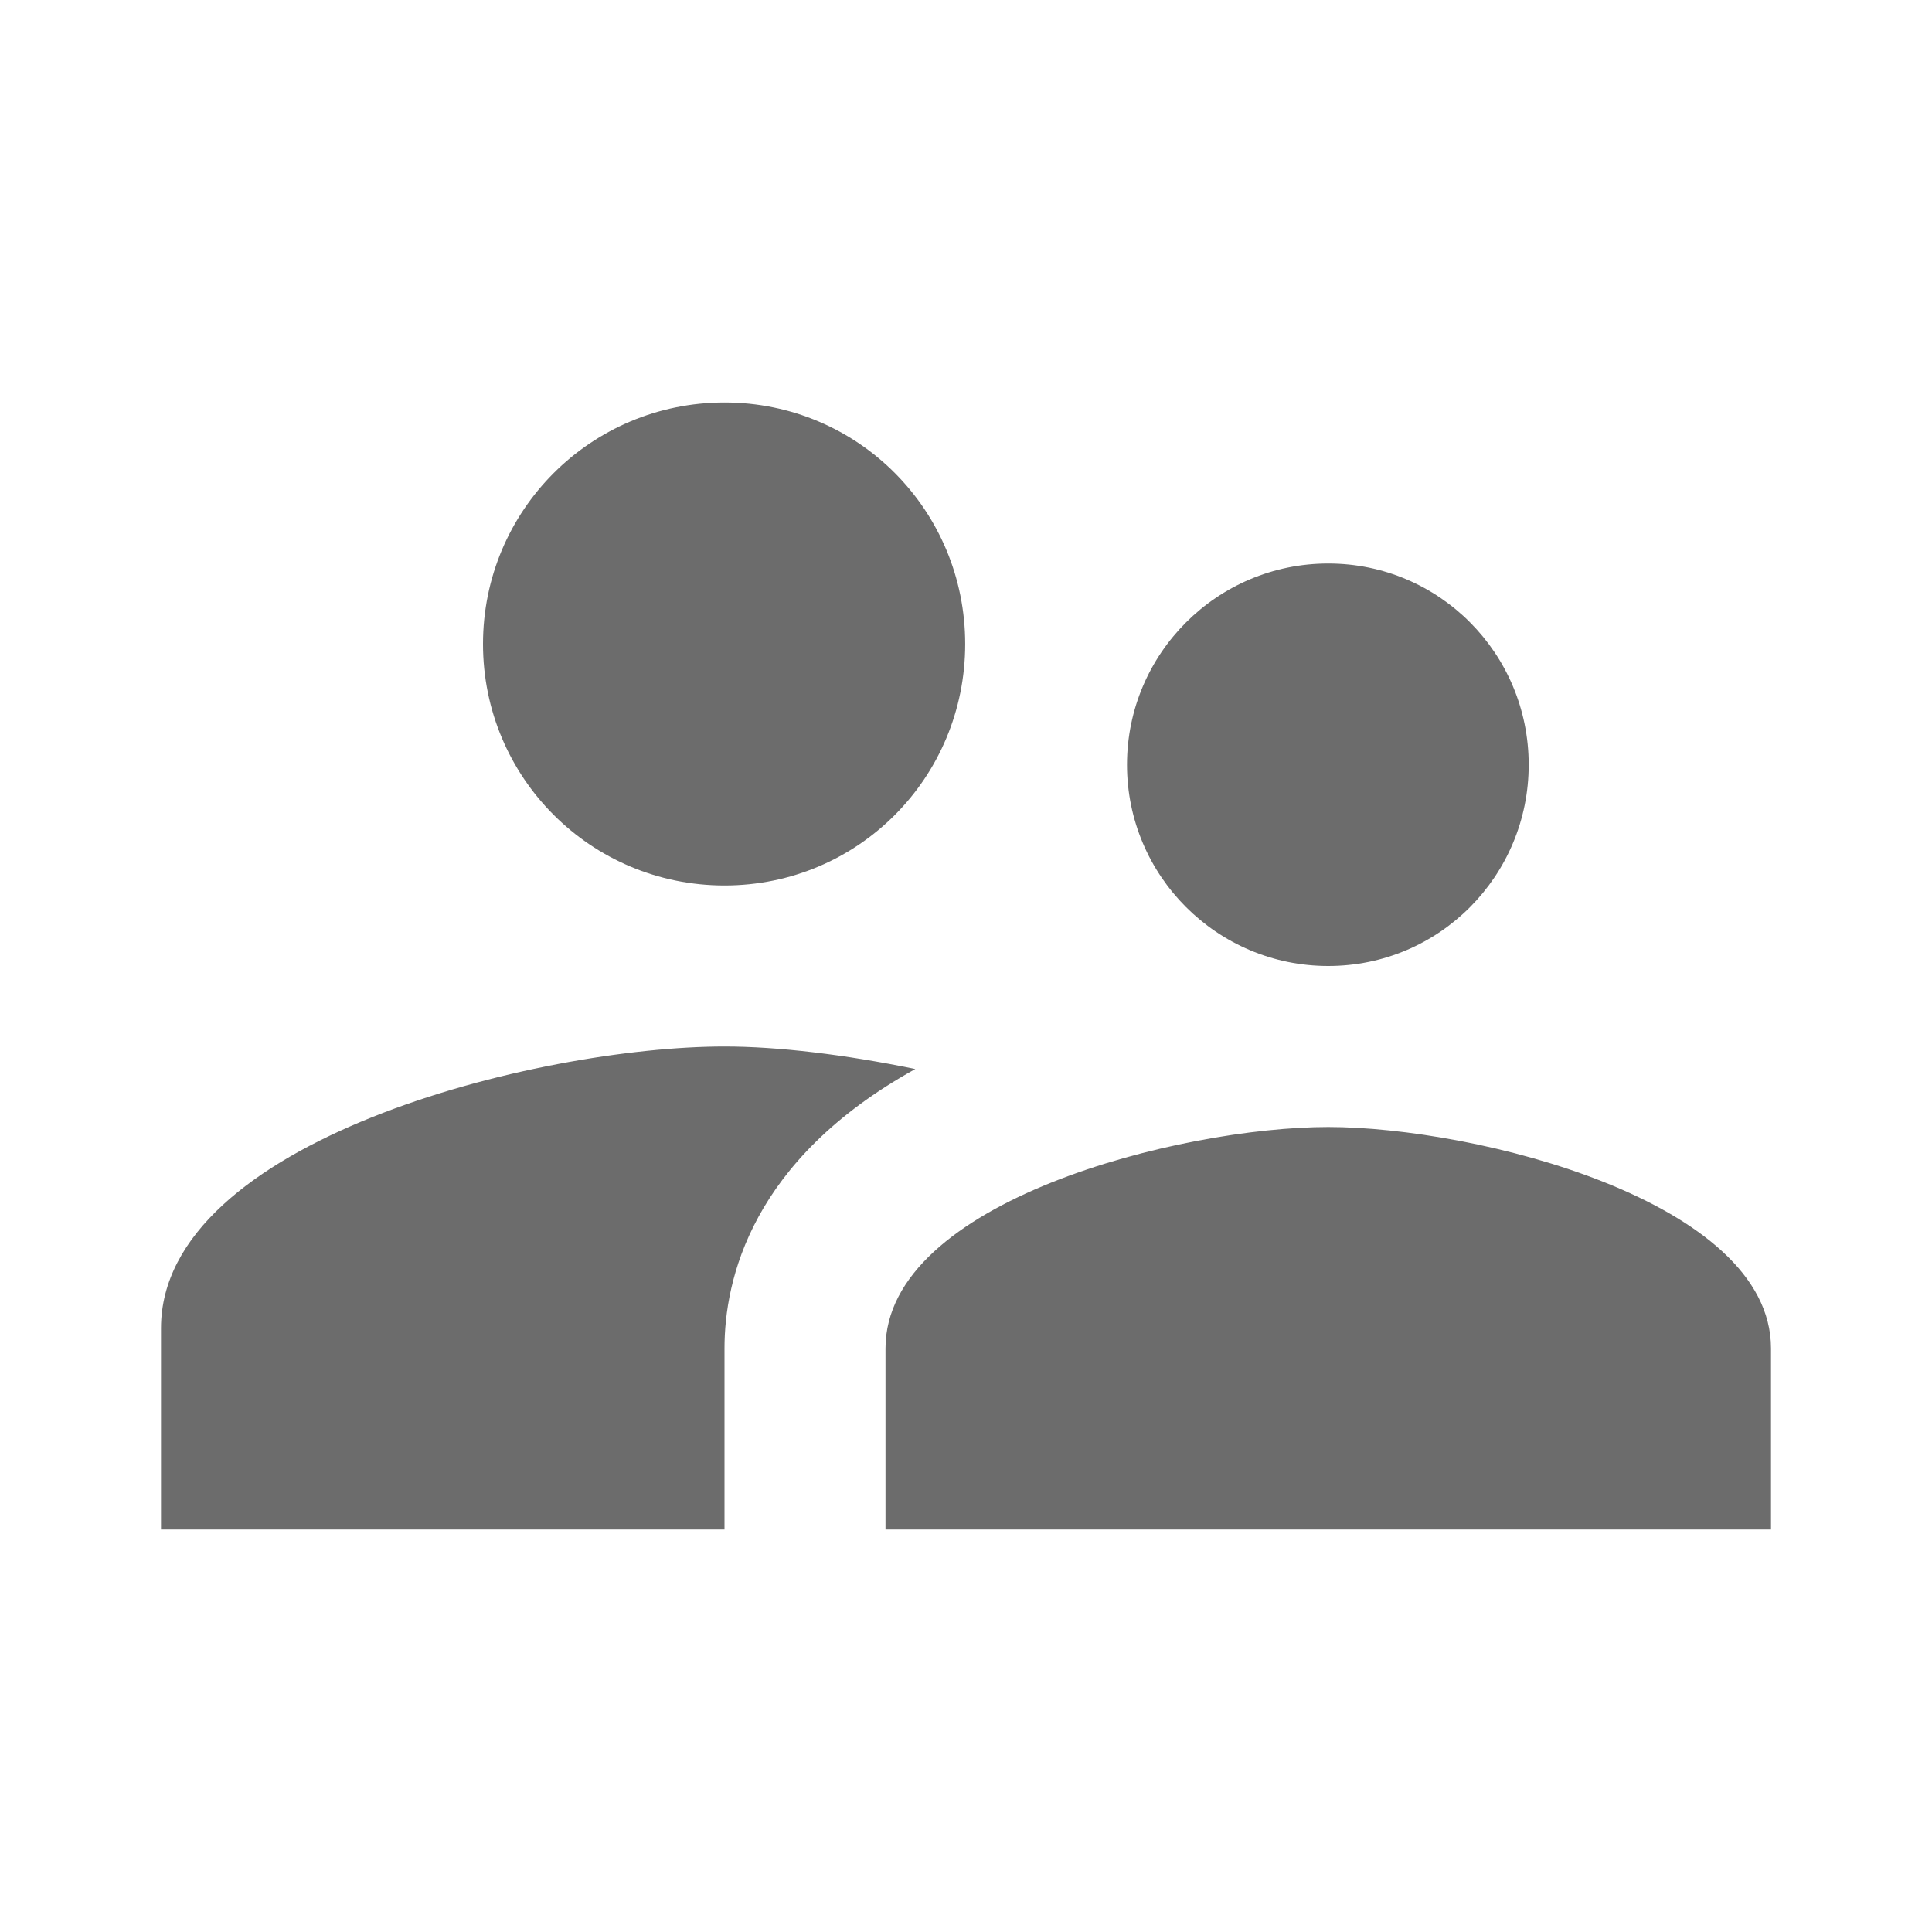
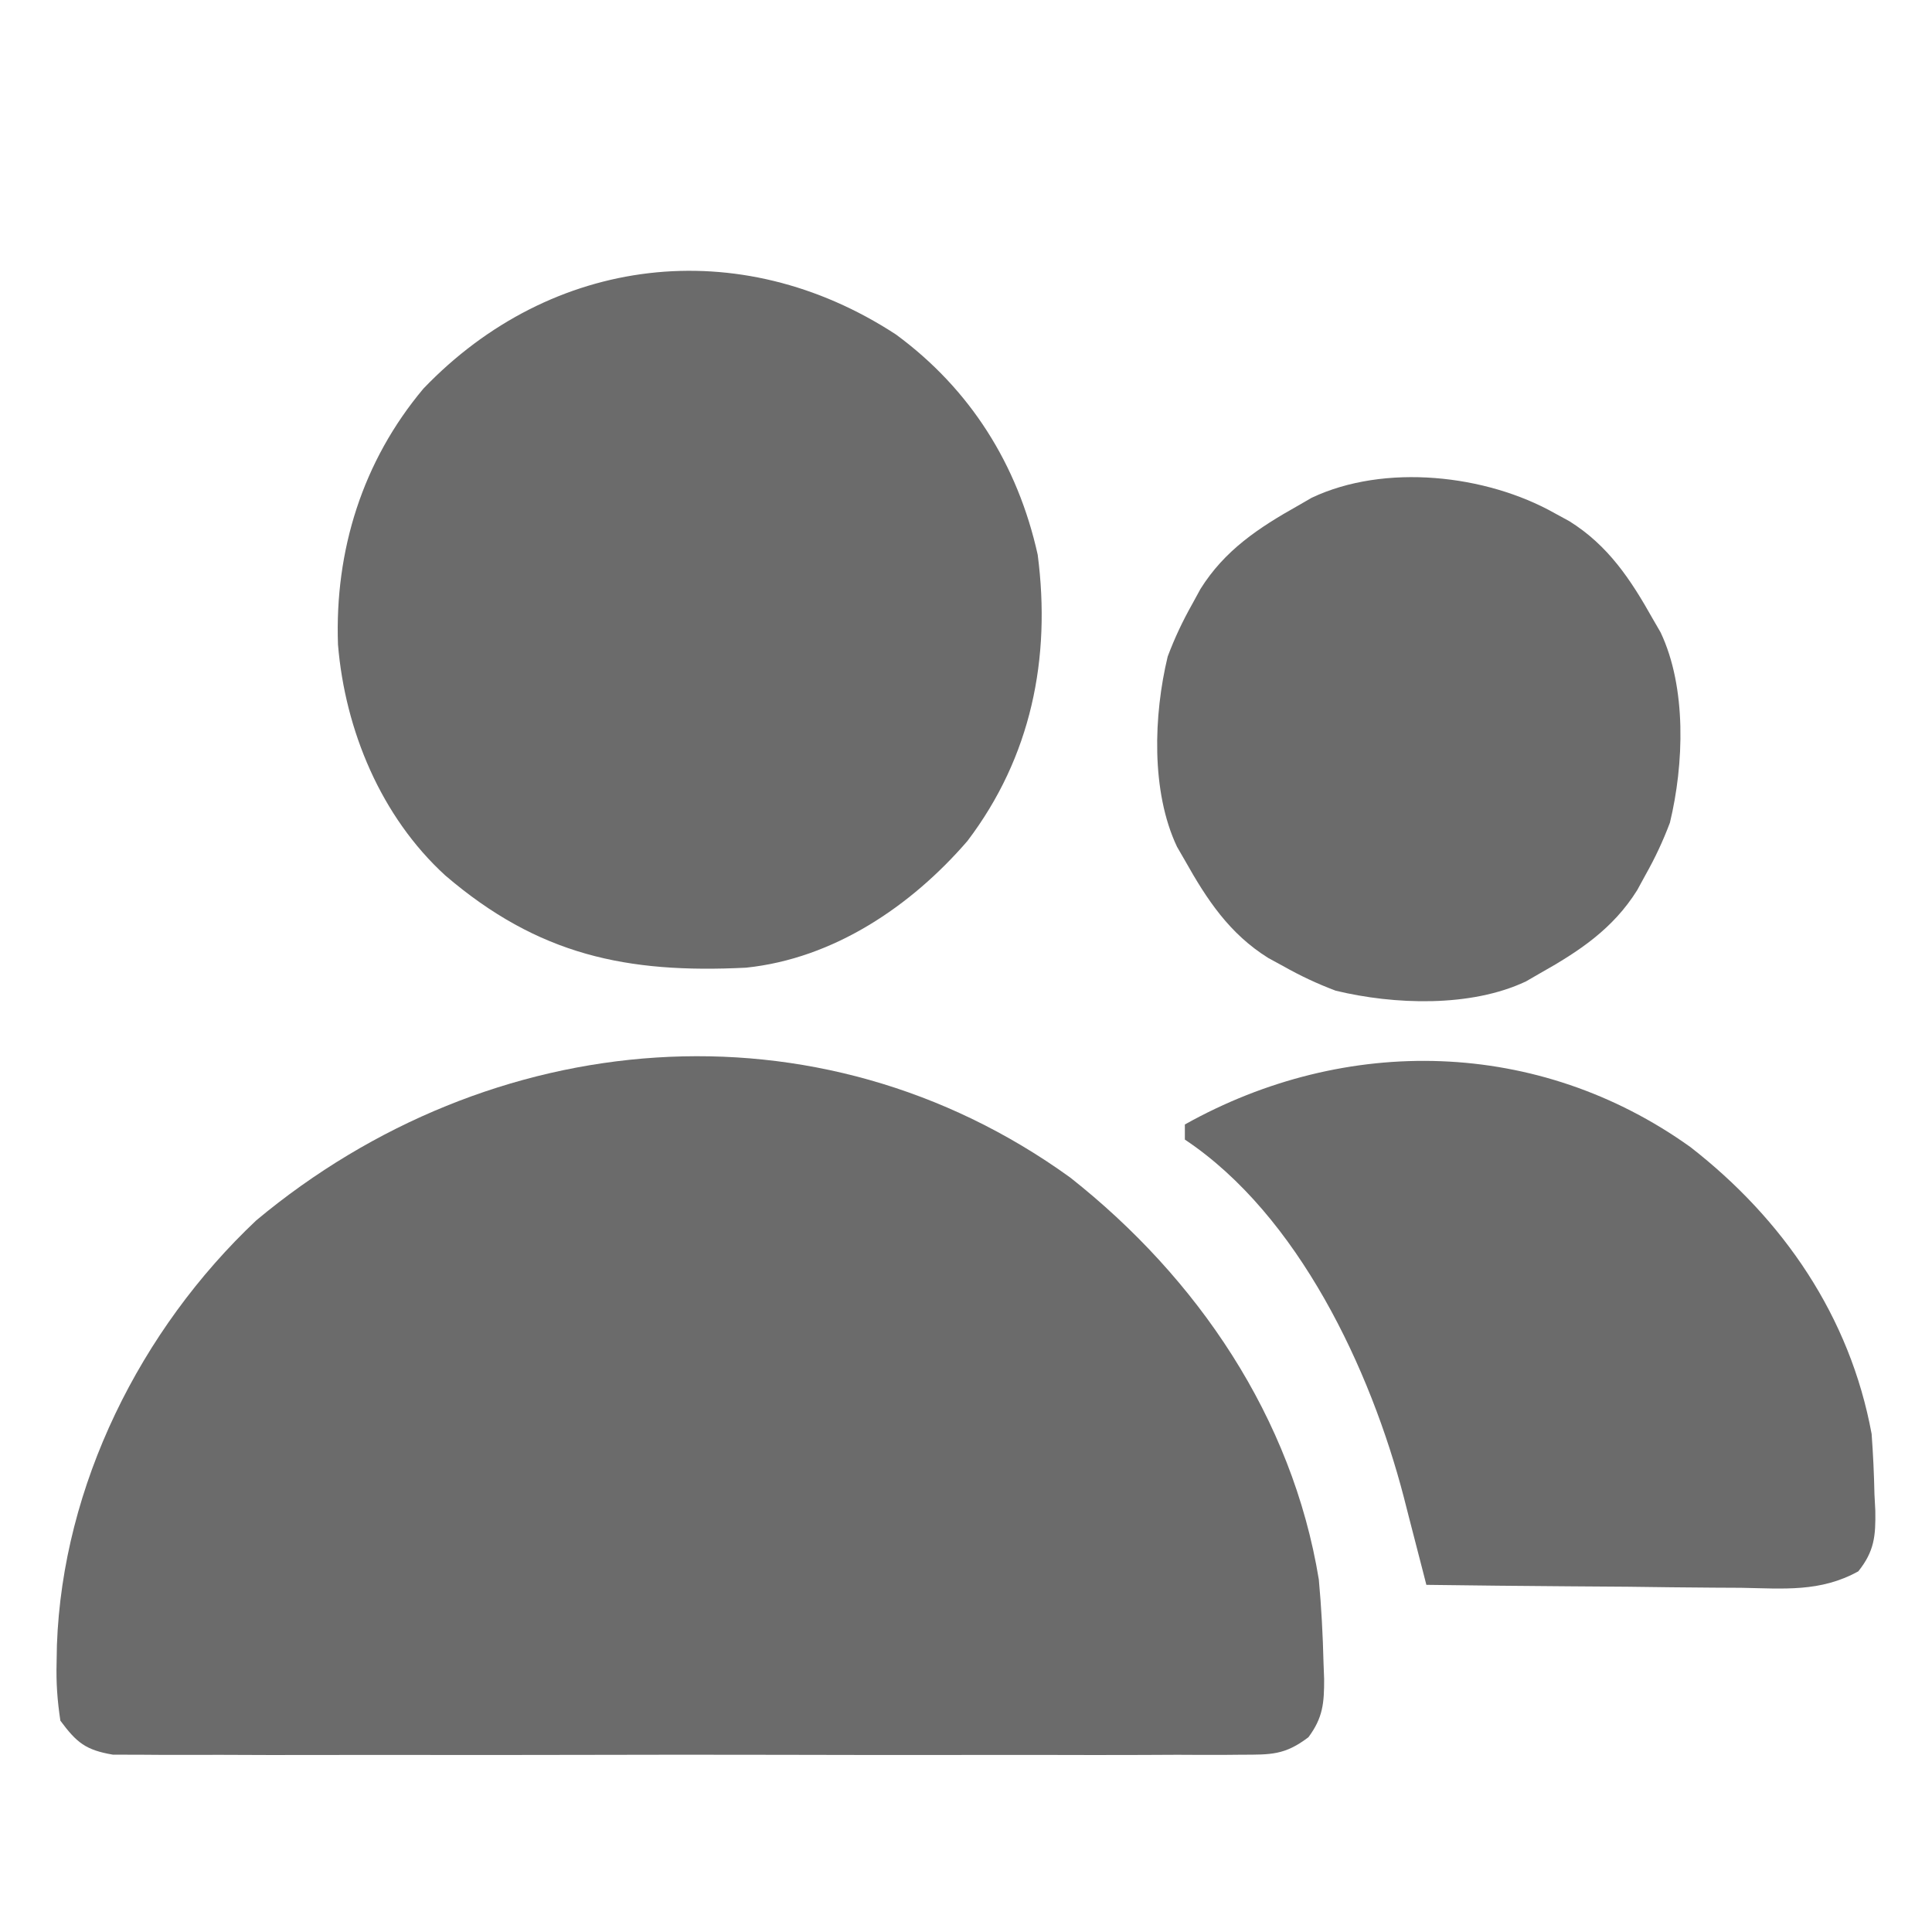
- <svg xmlns="http://www.w3.org/2000/svg" fill="#6C6C6C" width="800px" height="800px" viewBox="0 0 24 24">
-   <g id="SVGRepo_bgCarrier" stroke-width="0" />
-   <g id="SVGRepo_tracerCarrier" stroke-linecap="round" stroke-linejoin="round" />
-   <g id="SVGRepo_iconCarrier">
-     <path d="M16.5 12c1.38 0 2.49-1.12 2.49-2.5S17.88 7 16.5 7C15.12 7 14 8.12 14 9.5s1.12 2.5 2.5 2.5zM9 11c1.66 0 2.99-1.34 2.99-3S10.66 5 9 5C7.34 5 6 6.34 6 8s1.34 3 3 3zm7.5 3c-1.83 0-5.5.92-5.5 2.75V19h11v-2.25c0-1.83-3.67-2.75-5.5-2.75zM9 13c-2.33 0-7 1.17-7 3.5V19h7v-2.25c0-.85.33-2.34 2.37-3.47C10.5 13.1 9.66 13 9 13z" />
-   </g>
+ <svg xmlns="http://www.w3.org/2000/svg" version="1.1" width="256" height="256">
+   <path d="M0 0 C16.84 13.285 29.42 31.788 32.938 53.258 C33.278 56.954 33.474 60.633 33.562 64.344 C33.589 65.035 33.615 65.726 33.642 66.438 C33.652 69.628 33.487 71.565 31.564 74.158 C28.445 76.534 26.598 76.472 22.697 76.477 C21.722 76.486 21.722 76.486 20.728 76.496 C18.552 76.512 16.377 76.499 14.201 76.486 C12.641 76.492 11.08 76.499 9.519 76.508 C5.282 76.526 1.045 76.519 -3.193 76.506 C-7.626 76.496 -12.059 76.505 -16.492 76.512 C-23.937 76.519 -31.382 76.509 -38.827 76.49 C-47.436 76.468 -56.045 76.476 -64.654 76.498 C-72.044 76.516 -79.433 76.518 -86.823 76.508 C-91.237 76.502 -95.651 76.501 -100.066 76.514 C-104.216 76.525 -108.365 76.517 -112.515 76.494 C-114.039 76.489 -115.563 76.491 -117.087 76.499 C-119.166 76.51 -121.243 76.497 -123.322 76.477 C-124.486 76.475 -125.649 76.474 -126.848 76.472 C-130.463 75.858 -131.646 74.884 -133.812 71.969 C-134.225 69.217 -134.384 66.962 -134.312 64.219 C-134.299 63.468 -134.285 62.717 -134.271 61.944 C-133.509 40.8 -123.211 20.147 -107.859 5.676 C-76.916 -20.13 -33.459 -24.165 0 0 Z " fill="#6B6B6B" transform="translate(141.8125,156.0312)" />
+   <path d="M0 0 C9.825 7.225 16.126 17.222 18.773 29.172 C20.566 42.909 17.899 55.998 9.461 67.109 C2.001 75.745 -8.269 82.693 -19.877 83.895 C-35.692 84.685 -47.409 82.227 -59.727 71.672 C-68.245 63.889 -72.996 52.443 -73.941 41.094 C-74.387 28.607 -70.69 16.773 -62.617 7.16 C-45.691 -10.495 -20.77 -13.578 0 0 Z " fill="#6B6B6B" transform="translate(118.7266,44.32812)" />
+   <path d="M0 0 C12.284 9.56 21.135 22.441 24 38 C24.196 40.684 24.321 43.314 24.375 46 C24.431 47.067 24.431 47.067 24.488 48.156 C24.545 51.53 24.366 53.542 22.236 56.21 C17.205 58.993 12.352 58.492 6.699 58.391 C5.508 58.385 4.316 58.379 3.089 58.373 C-0.712 58.351 -4.512 58.301 -8.312 58.25 C-10.891 58.23 -13.47 58.212 -16.049 58.195 C-22.366 58.151 -28.683 58.084 -35 58 C-35.137 57.462 -35.275 56.925 -35.416 56.371 C-36.051 53.897 -36.691 51.425 -37.332 48.953 C-37.548 48.108 -37.764 47.262 -37.986 46.391 C-42.385 29.484 -51.926 9.049 -67 -1 C-67 -1.66 -67 -2.32 -67 -3 C-45.671 -14.939 -20.136 -14.418 0 0 Z " fill="#6B6B6B" transform="translate(224,152)" />
+   <path d="M0 0 C0.643 0.351 1.286 0.701 1.949 1.062 C7.093 4.276 10.07 8.779 13 14 C13.343 14.593 13.686 15.186 14.039 15.797 C17.507 23.121 17.139 33.278 15.273 41.012 C14.344 43.478 13.294 45.706 12 48 C11.474 48.965 11.474 48.965 10.938 49.949 C7.724 55.093 3.221 58.07 -2 61 C-2.593 61.343 -3.186 61.686 -3.797 62.039 C-11.121 65.507 -21.278 65.139 -29.012 63.273 C-31.478 62.344 -33.706 61.294 -36 60 C-36.965 59.474 -36.965 59.474 -37.949 58.938 C-43.093 55.724 -46.07 51.221 -49 46 C-49.343 45.407 -49.686 44.814 -50.039 44.203 C-53.507 36.879 -53.139 26.722 -51.273 18.988 C-50.344 16.522 -49.294 14.294 -48 12 C-47.649 11.357 -47.299 10.714 -46.938 10.051 C-43.724 4.907 -39.221 1.93 -34 -1 C-33.111 -1.514 -33.111 -1.514 -32.203 -2.039 C-22.517 -6.625 -9.068 -5.115 0 0 Z " fill="#6B6B6B" transform="translate(206,68)" />
</svg>
